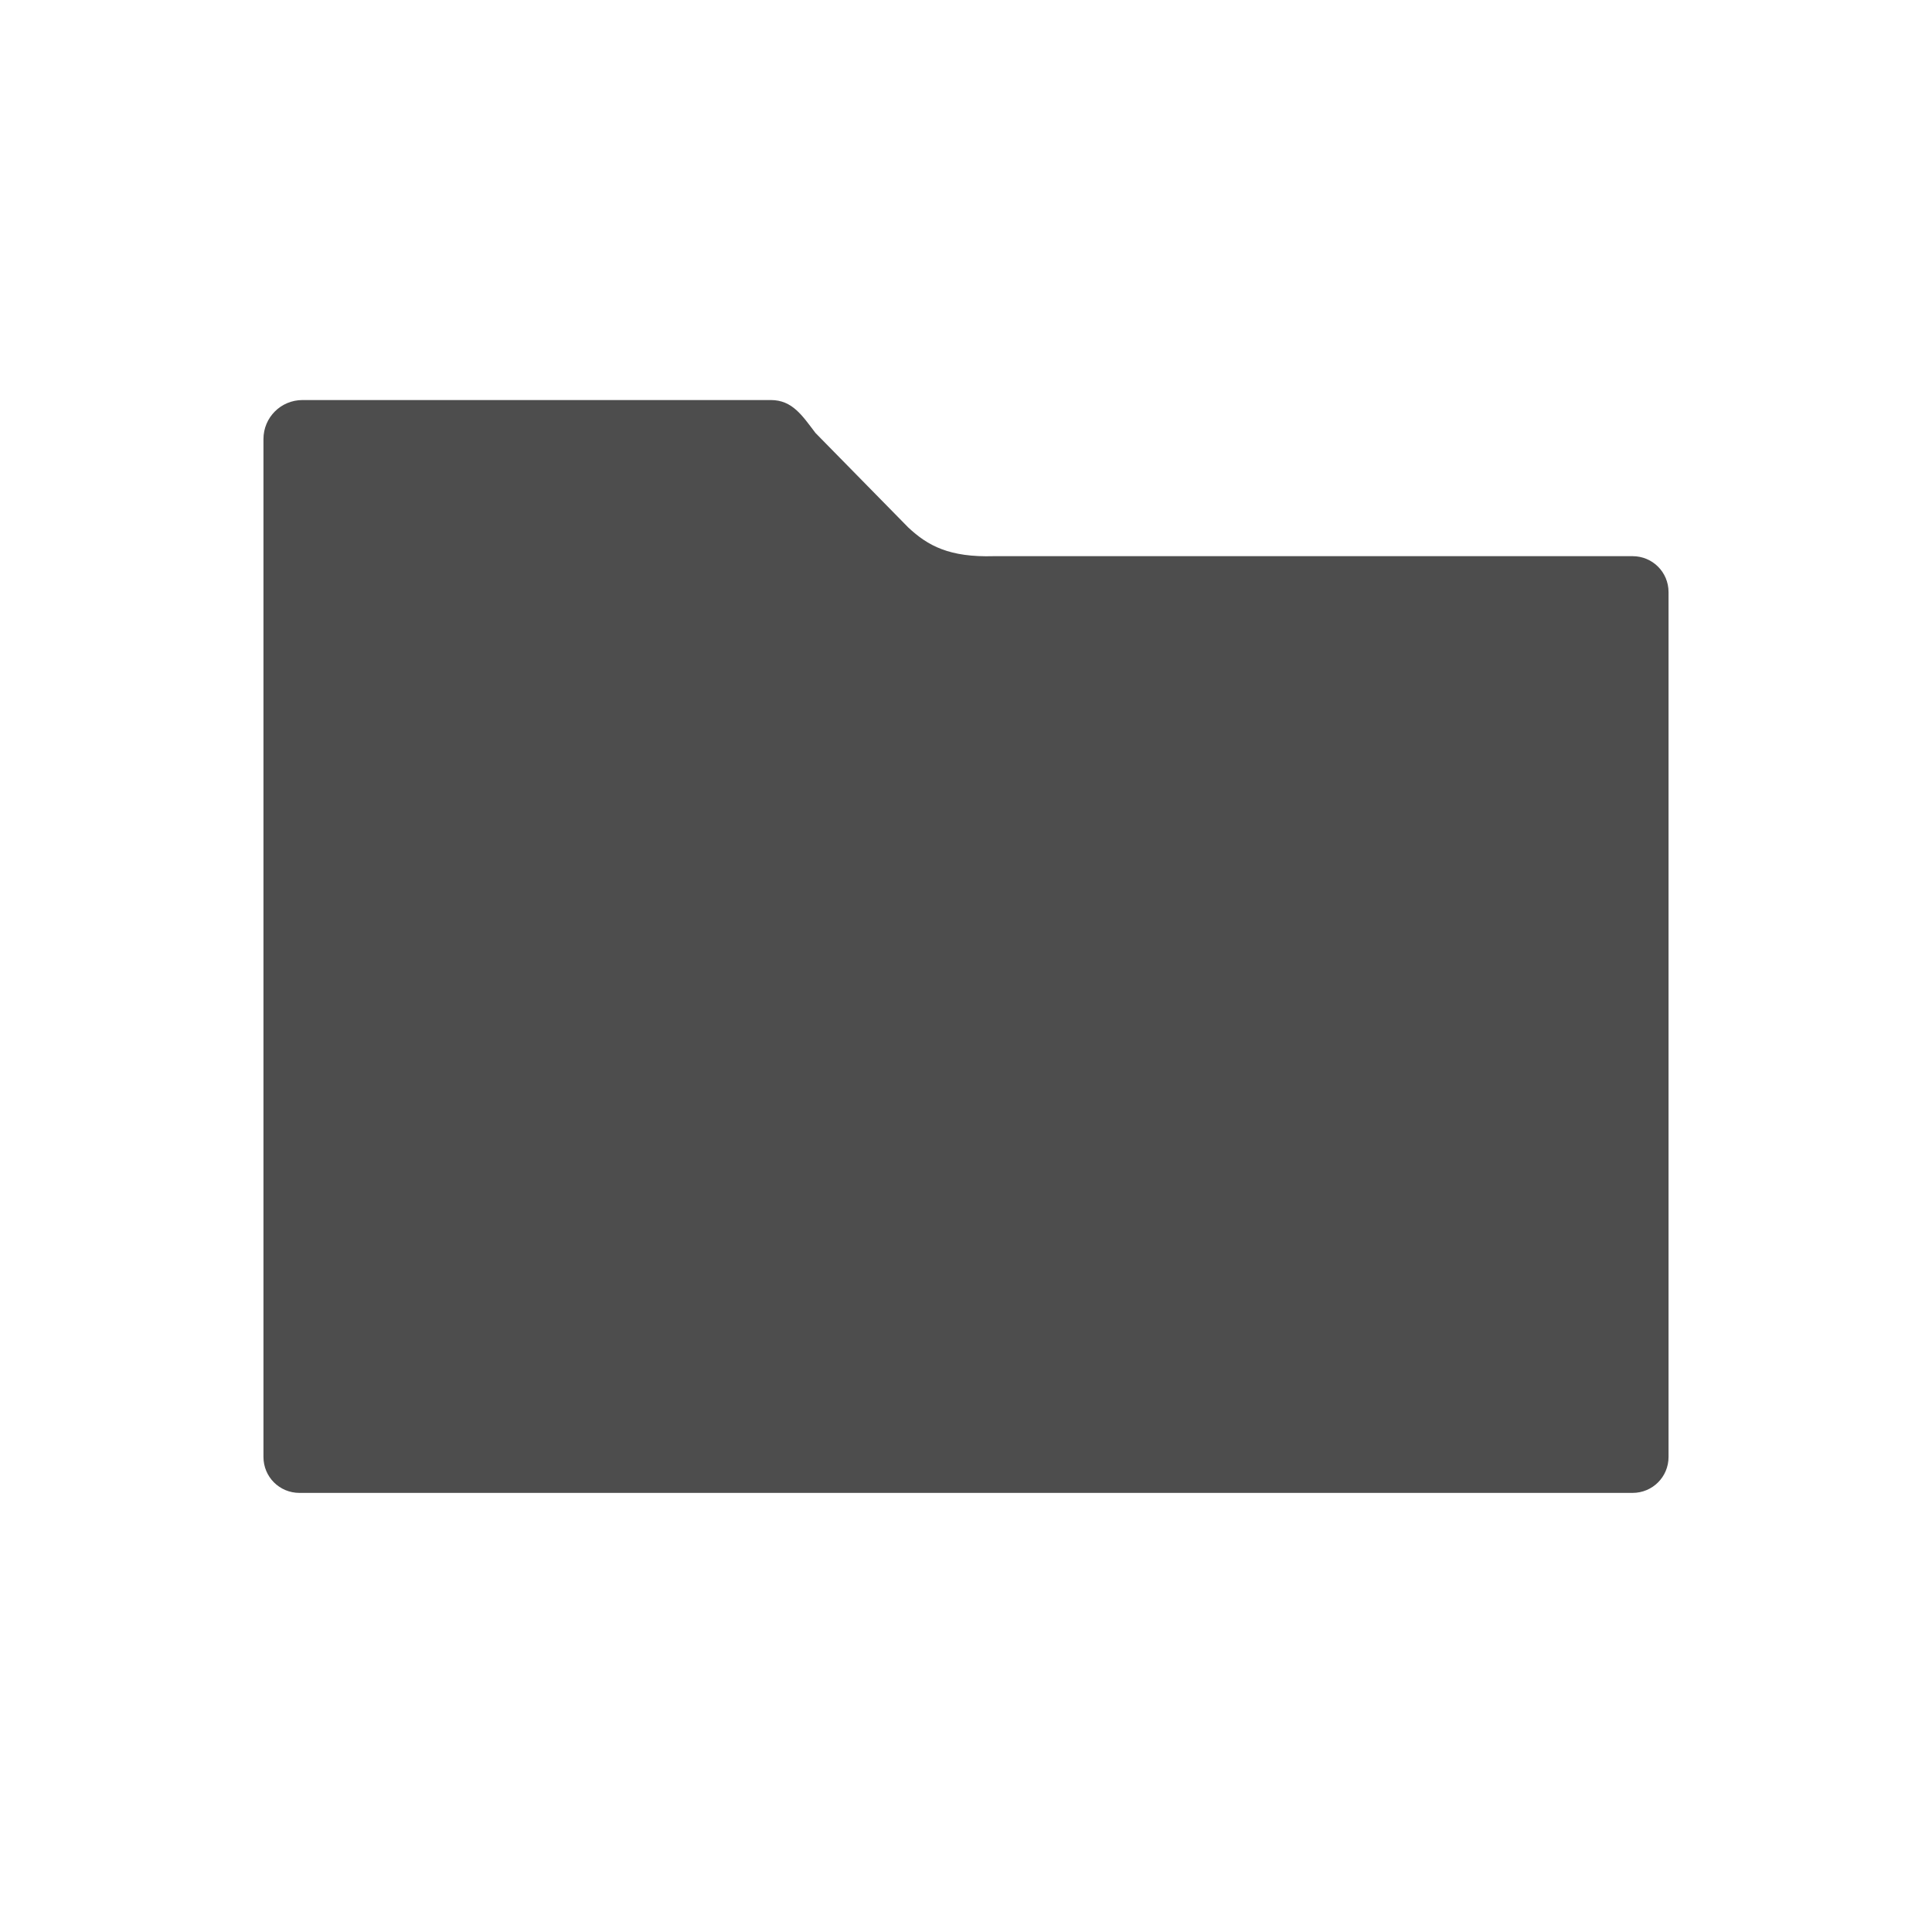
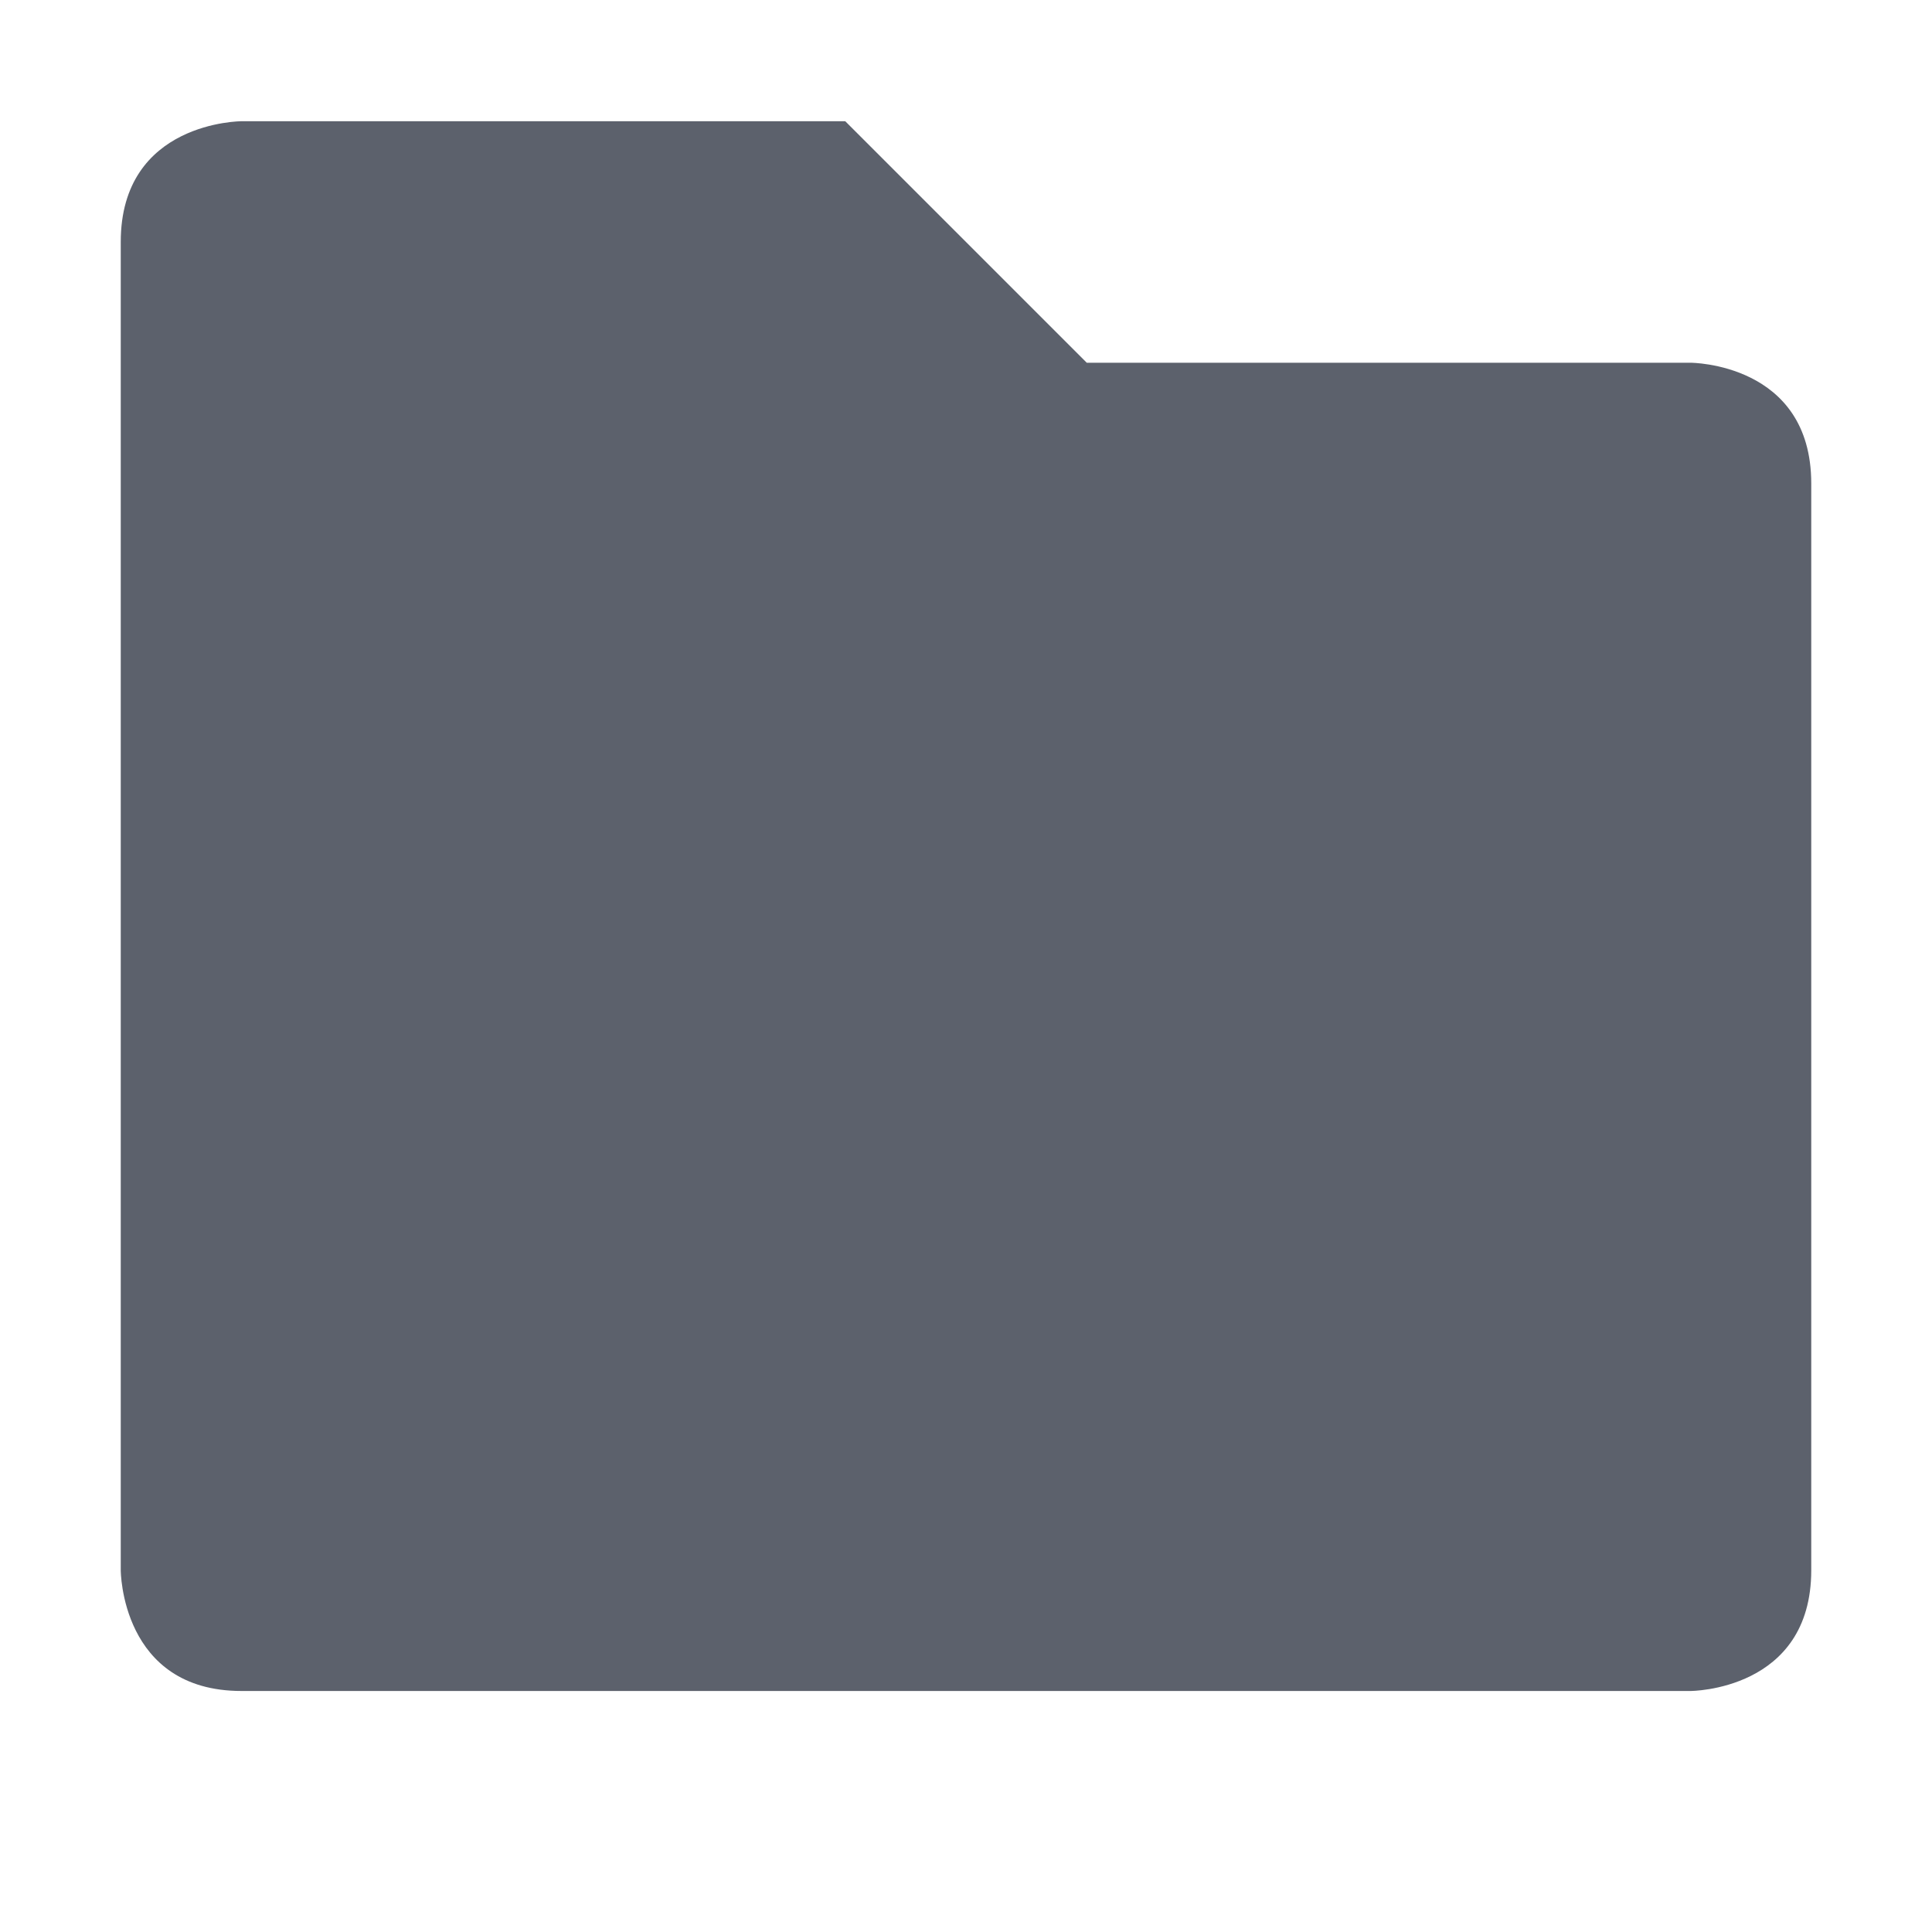
- <svg xmlns="http://www.w3.org/2000/svg" viewBox="0 0 22 22" id="svg3197" version="1.1">
-   <defs id="defs3051">
+ <svg xmlns="http://www.w3.org/2000/svg" width="16" height="16" viewBox="0 0 16 16">
+   <defs>
    <style type="text/css" id="current-color-scheme">
-       .ColorScheme-Text {
-         color:#4d4d4d
-       }
-       </style>
+    .ColorScheme-Text { color:#5c616c; } .ColorScheme-Highlight { color:#5294e2; } .ColorScheme-ButtonBackground { color:#d3dae3; }
+   </style>
  </defs>
-   <g transform="matrix(0.8888889,0,0,0.8888889,1.222222,-914.8775)" id="g3201">
-     <path style="color:#4d4d4d;fill:currentColor;fill-opacity:1;stroke:none" class="ColorScheme-Text" d="m 2.5,1034.362 c -0.277,0 -0.5,0.223 -0.5,0.5 l 0,1.961 0,1.039 0,10.039 c 0,0.256 0.205,0.461 0.461,0.461 l 17.078,0 c 0.256,0 0.461,-0.205 0.461,-0.461 l 0,-11.078 c 0,-0.256 -0.205,-0.461 -0.461,-0.461 l -8.181,0 c -0.57,0.017 -0.846,-0.132 -1.098,-0.368 l -1.188,-1.21 c -0.168,-0.22 -0.295,-0.422 -0.572,-0.422 z" id="path3203" />
-   </g>
+   <path style="fill:currentColor;opacity:1" class="ColorScheme-Text" d="M 2 1.004 C 2 1.004 1 1.004 1 2.004 L 1 13.004 C 1 13.004 1 14.004 2 14.004 L 14 14.004 C 14 14.004 15 14.004 15 13.004 L 15 4.004 C 15 3.004 14 3.004 14 3.004 L 9 3.004 L 7 1.004 L 2 1.004 z" />
</svg>
